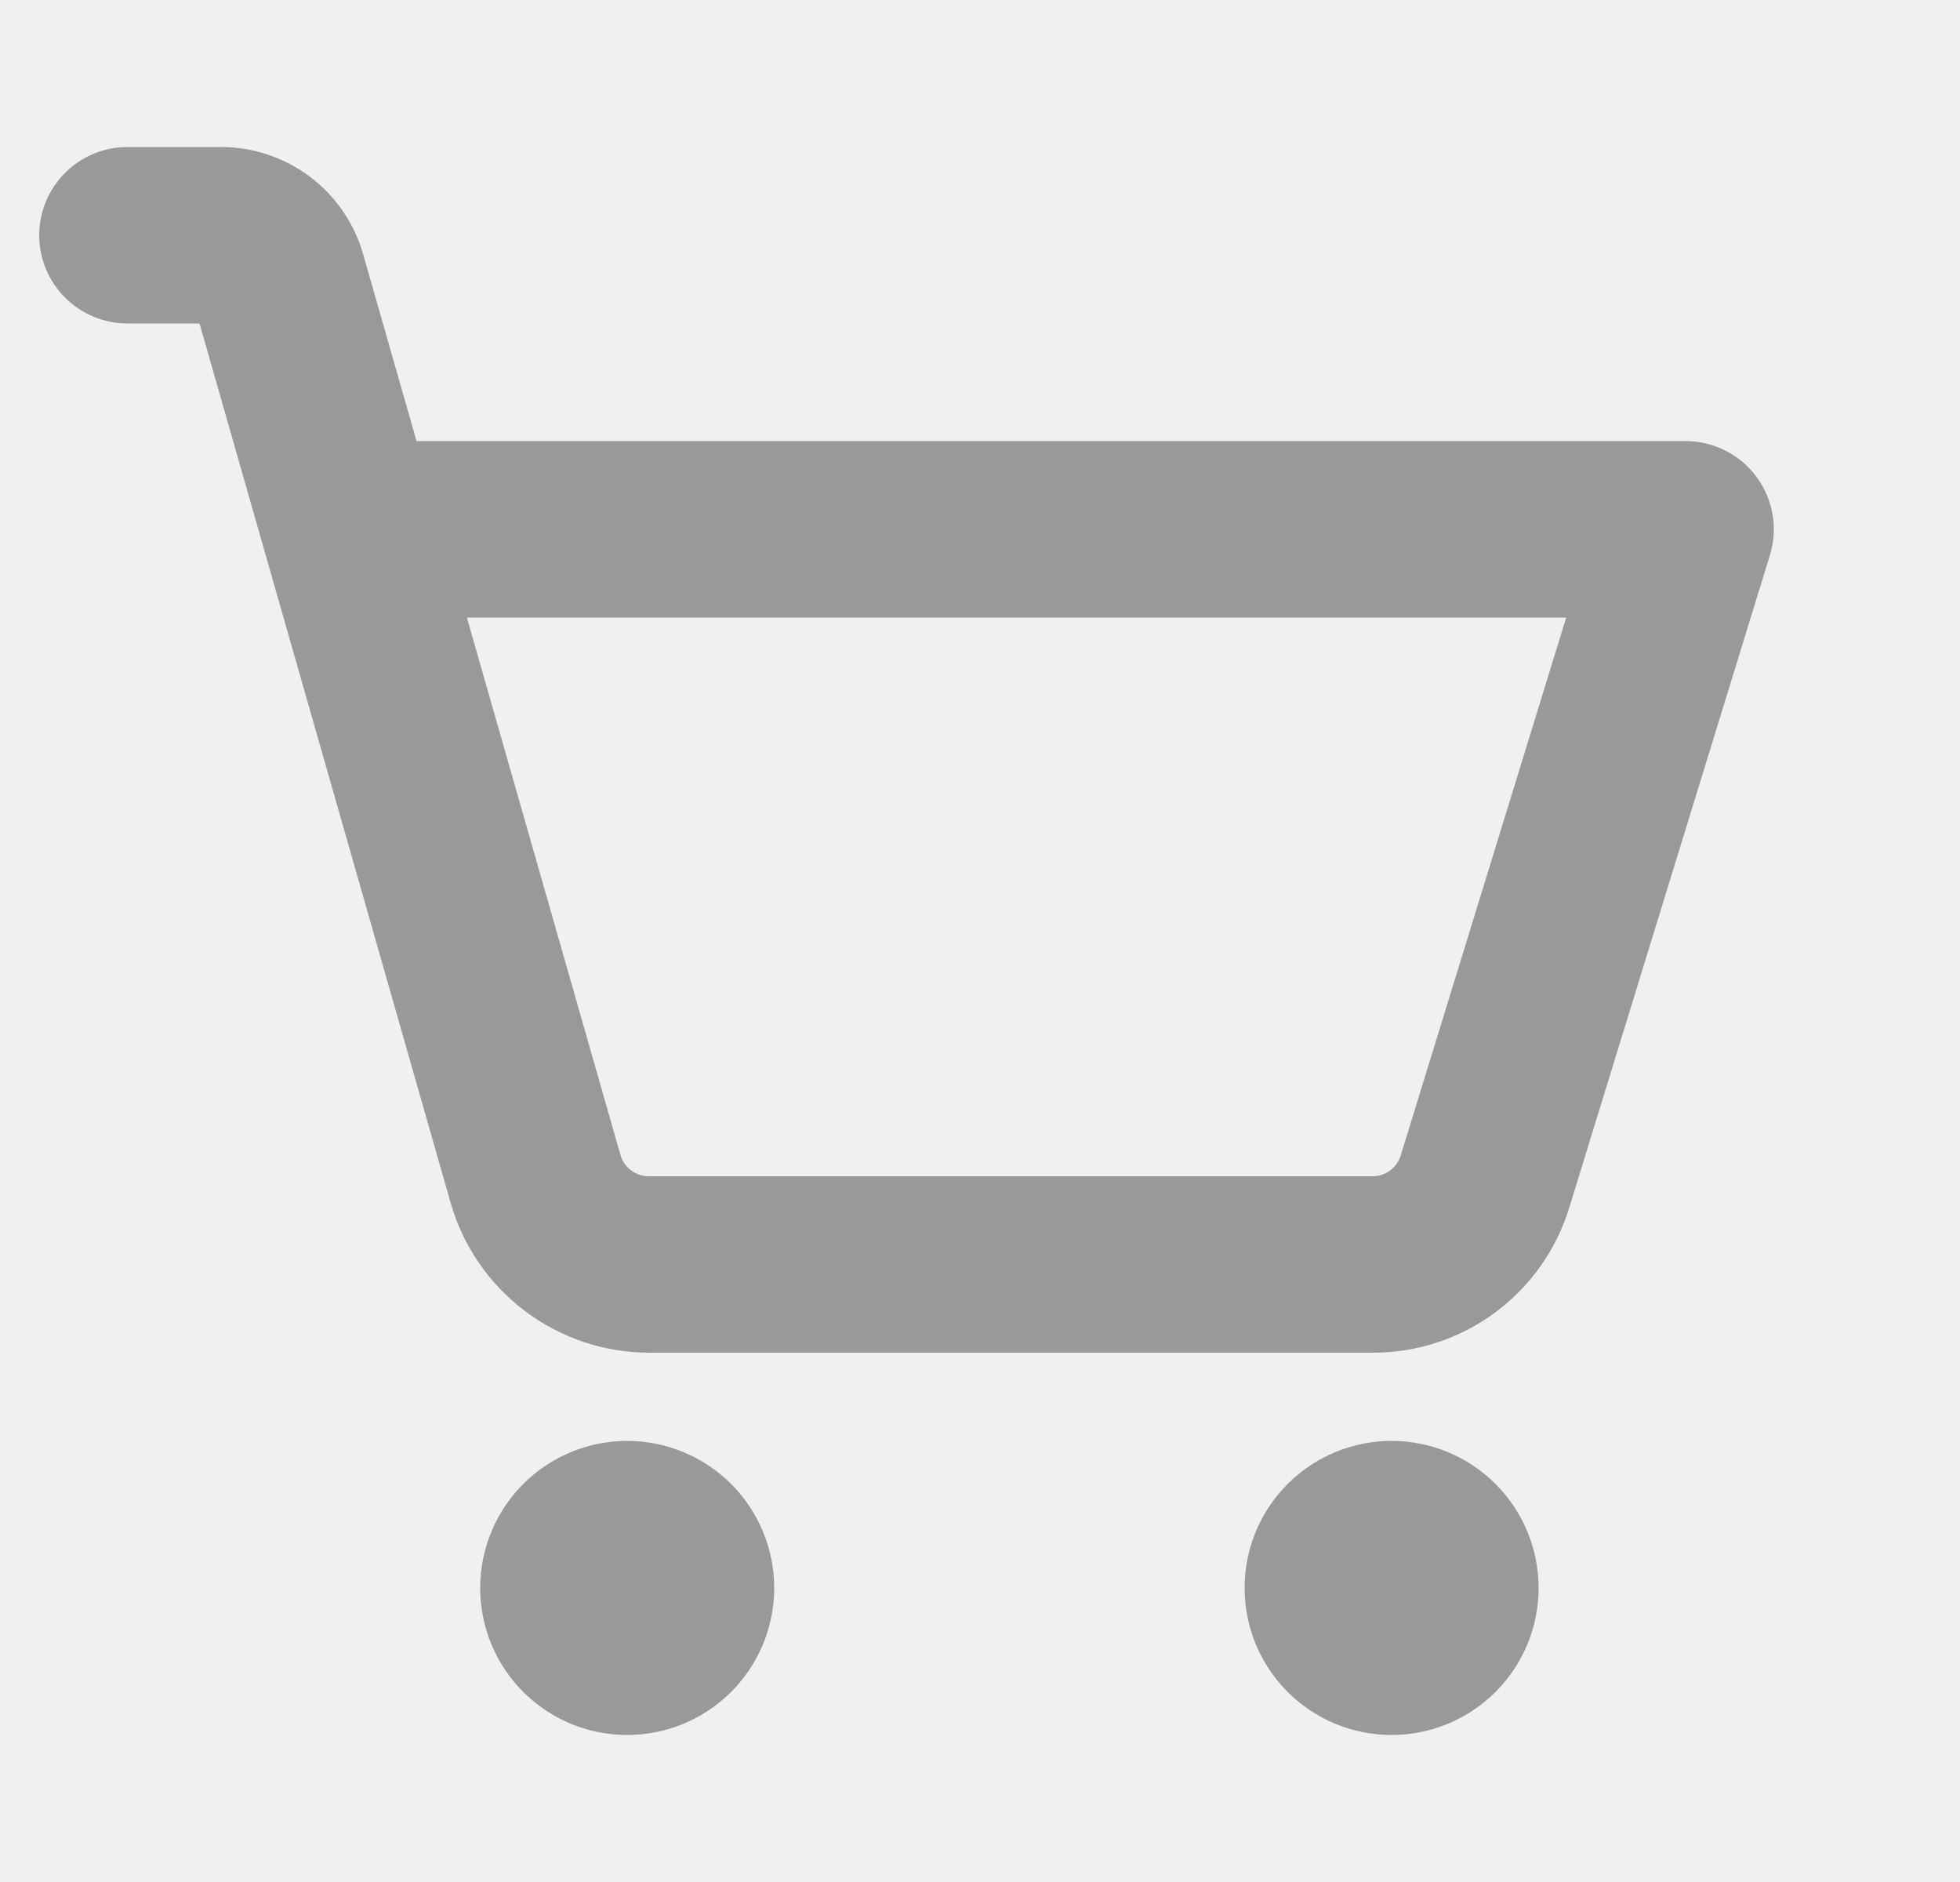
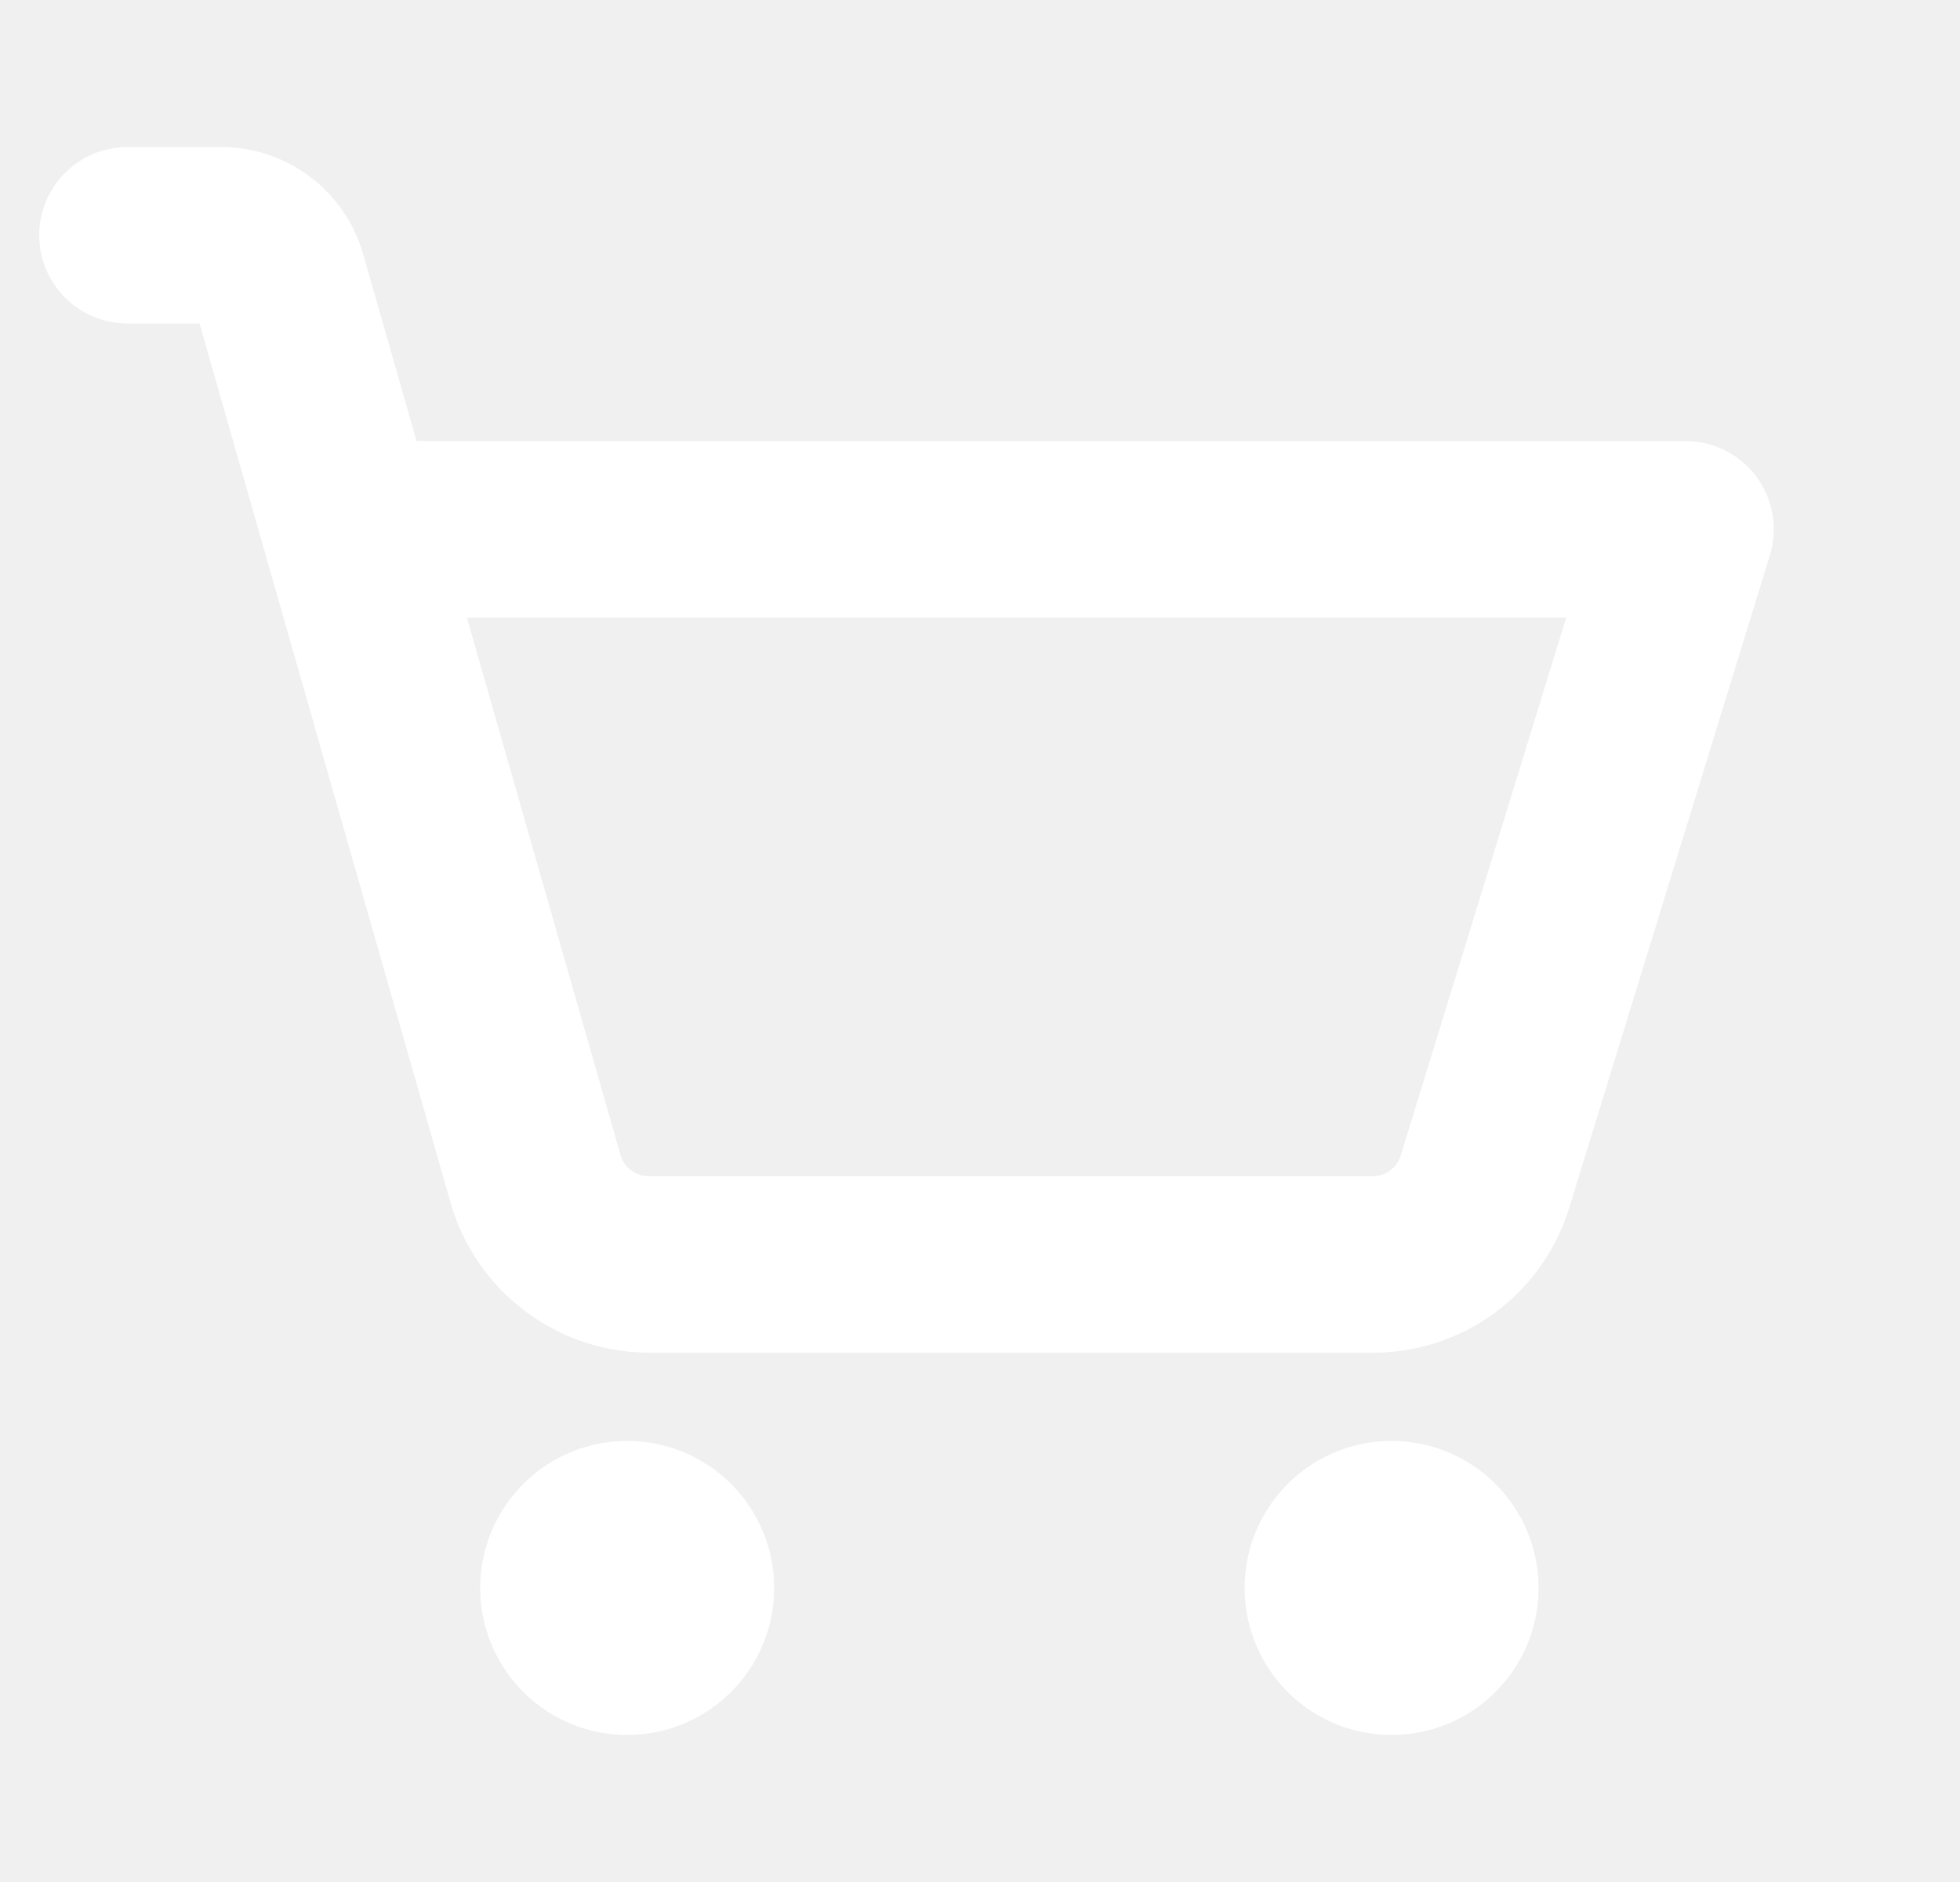
<svg xmlns="http://www.w3.org/2000/svg" width="25" height="24" viewBox="0 0 25 24" fill="none">
  <g clip-path="url(#clip0_3026_42)">
-     <path d="M9.875 20.25C9.875 20.621 9.765 20.983 9.559 21.292C9.353 21.6 9.06 21.84 8.718 21.982C8.375 22.124 7.998 22.161 7.634 22.089C7.27 22.017 6.936 21.838 6.674 21.576C6.412 21.314 6.233 20.98 6.161 20.616C6.089 20.252 6.126 19.875 6.268 19.532C6.41 19.19 6.65 18.897 6.958 18.691C7.267 18.485 7.629 18.375 8 18.375C8.497 18.375 8.974 18.573 9.326 18.924C9.677 19.276 9.875 19.753 9.875 20.25ZM17.75 18.375C17.379 18.375 17.017 18.485 16.708 18.691C16.4 18.897 16.16 19.19 16.018 19.532C15.876 19.875 15.839 20.252 15.911 20.616C15.983 20.98 16.162 21.314 16.424 21.576C16.686 21.838 17.02 22.017 17.384 22.089C17.748 22.161 18.125 22.124 18.468 21.982C18.81 21.84 19.103 21.6 19.309 21.292C19.515 20.983 19.625 20.621 19.625 20.25C19.625 19.753 19.427 19.276 19.076 18.924C18.724 18.573 18.247 18.375 17.75 18.375ZM22.575 7.081L20.017 15.397C19.854 15.934 19.521 16.405 19.069 16.739C18.617 17.073 18.069 17.252 17.507 17.25H8.275C7.705 17.248 7.15 17.062 6.695 16.718C6.24 16.375 5.908 15.894 5.75 15.346L2.545 4.125H1.625C1.327 4.125 1.04 4.006 0.83 3.796C0.619 3.585 0.5 3.298 0.5 3C0.5 2.702 0.619 2.415 0.83 2.204C1.04 1.994 1.327 1.875 1.625 1.875H2.827C3.234 1.876 3.63 2.01 3.955 2.255C4.28 2.5 4.517 2.844 4.63 3.235L5.313 5.625H21.5C21.676 5.625 21.85 5.666 22.007 5.746C22.164 5.825 22.3 5.94 22.405 6.082C22.51 6.223 22.579 6.387 22.609 6.561C22.639 6.735 22.627 6.913 22.575 7.081ZM19.977 7.875H5.955L7.914 14.728C7.936 14.806 7.984 14.876 8.049 14.925C8.114 14.974 8.193 15 8.275 15H17.507C17.587 15 17.666 14.975 17.73 14.927C17.795 14.879 17.843 14.812 17.866 14.736L19.977 7.875Z" fill="#999999" />
+     <path d="M9.875 20.25C9.875 20.621 9.765 20.983 9.559 21.292C9.353 21.6 9.06 21.84 8.718 21.982C8.375 22.124 7.998 22.161 7.634 22.089C7.27 22.017 6.936 21.838 6.674 21.576C6.412 21.314 6.233 20.98 6.161 20.616C6.089 20.252 6.126 19.875 6.268 19.532C6.41 19.19 6.65 18.897 6.958 18.691C7.267 18.485 7.629 18.375 8 18.375C8.497 18.375 8.974 18.573 9.326 18.924C9.677 19.276 9.875 19.753 9.875 20.25ZM17.75 18.375C17.379 18.375 17.017 18.485 16.708 18.691C16.4 18.897 16.16 19.19 16.018 19.532C15.876 19.875 15.839 20.252 15.911 20.616C15.983 20.98 16.162 21.314 16.424 21.576C16.686 21.838 17.02 22.017 17.384 22.089C17.748 22.161 18.125 22.124 18.468 21.982C18.81 21.84 19.103 21.6 19.309 21.292C19.515 20.983 19.625 20.621 19.625 20.25C19.625 19.753 19.427 19.276 19.076 18.924C18.724 18.573 18.247 18.375 17.75 18.375ZM22.575 7.081L20.017 15.397C19.854 15.934 19.521 16.405 19.069 16.739C18.617 17.073 18.069 17.252 17.507 17.25H8.275C7.705 17.248 7.15 17.062 6.695 16.718C6.24 16.375 5.908 15.894 5.75 15.346L2.545 4.125H1.625C1.327 4.125 1.04 4.006 0.83 3.796C0.619 3.585 0.5 3.298 0.5 3C0.5 2.702 0.619 2.415 0.83 2.204C1.04 1.994 1.327 1.875 1.625 1.875H2.827C3.234 1.876 3.63 2.01 3.955 2.255C4.28 2.5 4.517 2.844 4.63 3.235L5.313 5.625H21.5C21.676 5.625 21.85 5.666 22.007 5.746C22.164 5.825 22.3 5.94 22.405 6.082C22.51 6.223 22.579 6.387 22.609 6.561C22.639 6.735 22.627 6.913 22.575 7.081ZM19.977 7.875H5.955L7.914 14.728C7.936 14.806 7.984 14.876 8.049 14.925C8.114 14.974 8.193 15 8.275 15H17.507C17.587 15 17.666 14.975 17.73 14.927C17.795 14.879 17.843 14.812 17.866 14.736L19.977 7.875Z" fill="#ffffff" />
  </g>
  <defs>
    <clipPath id="clip0_3026_42">
      <rect width="24" height="24" fill="white" transform="translate(0.5)" />
    </clipPath>
  </defs>
</svg>
